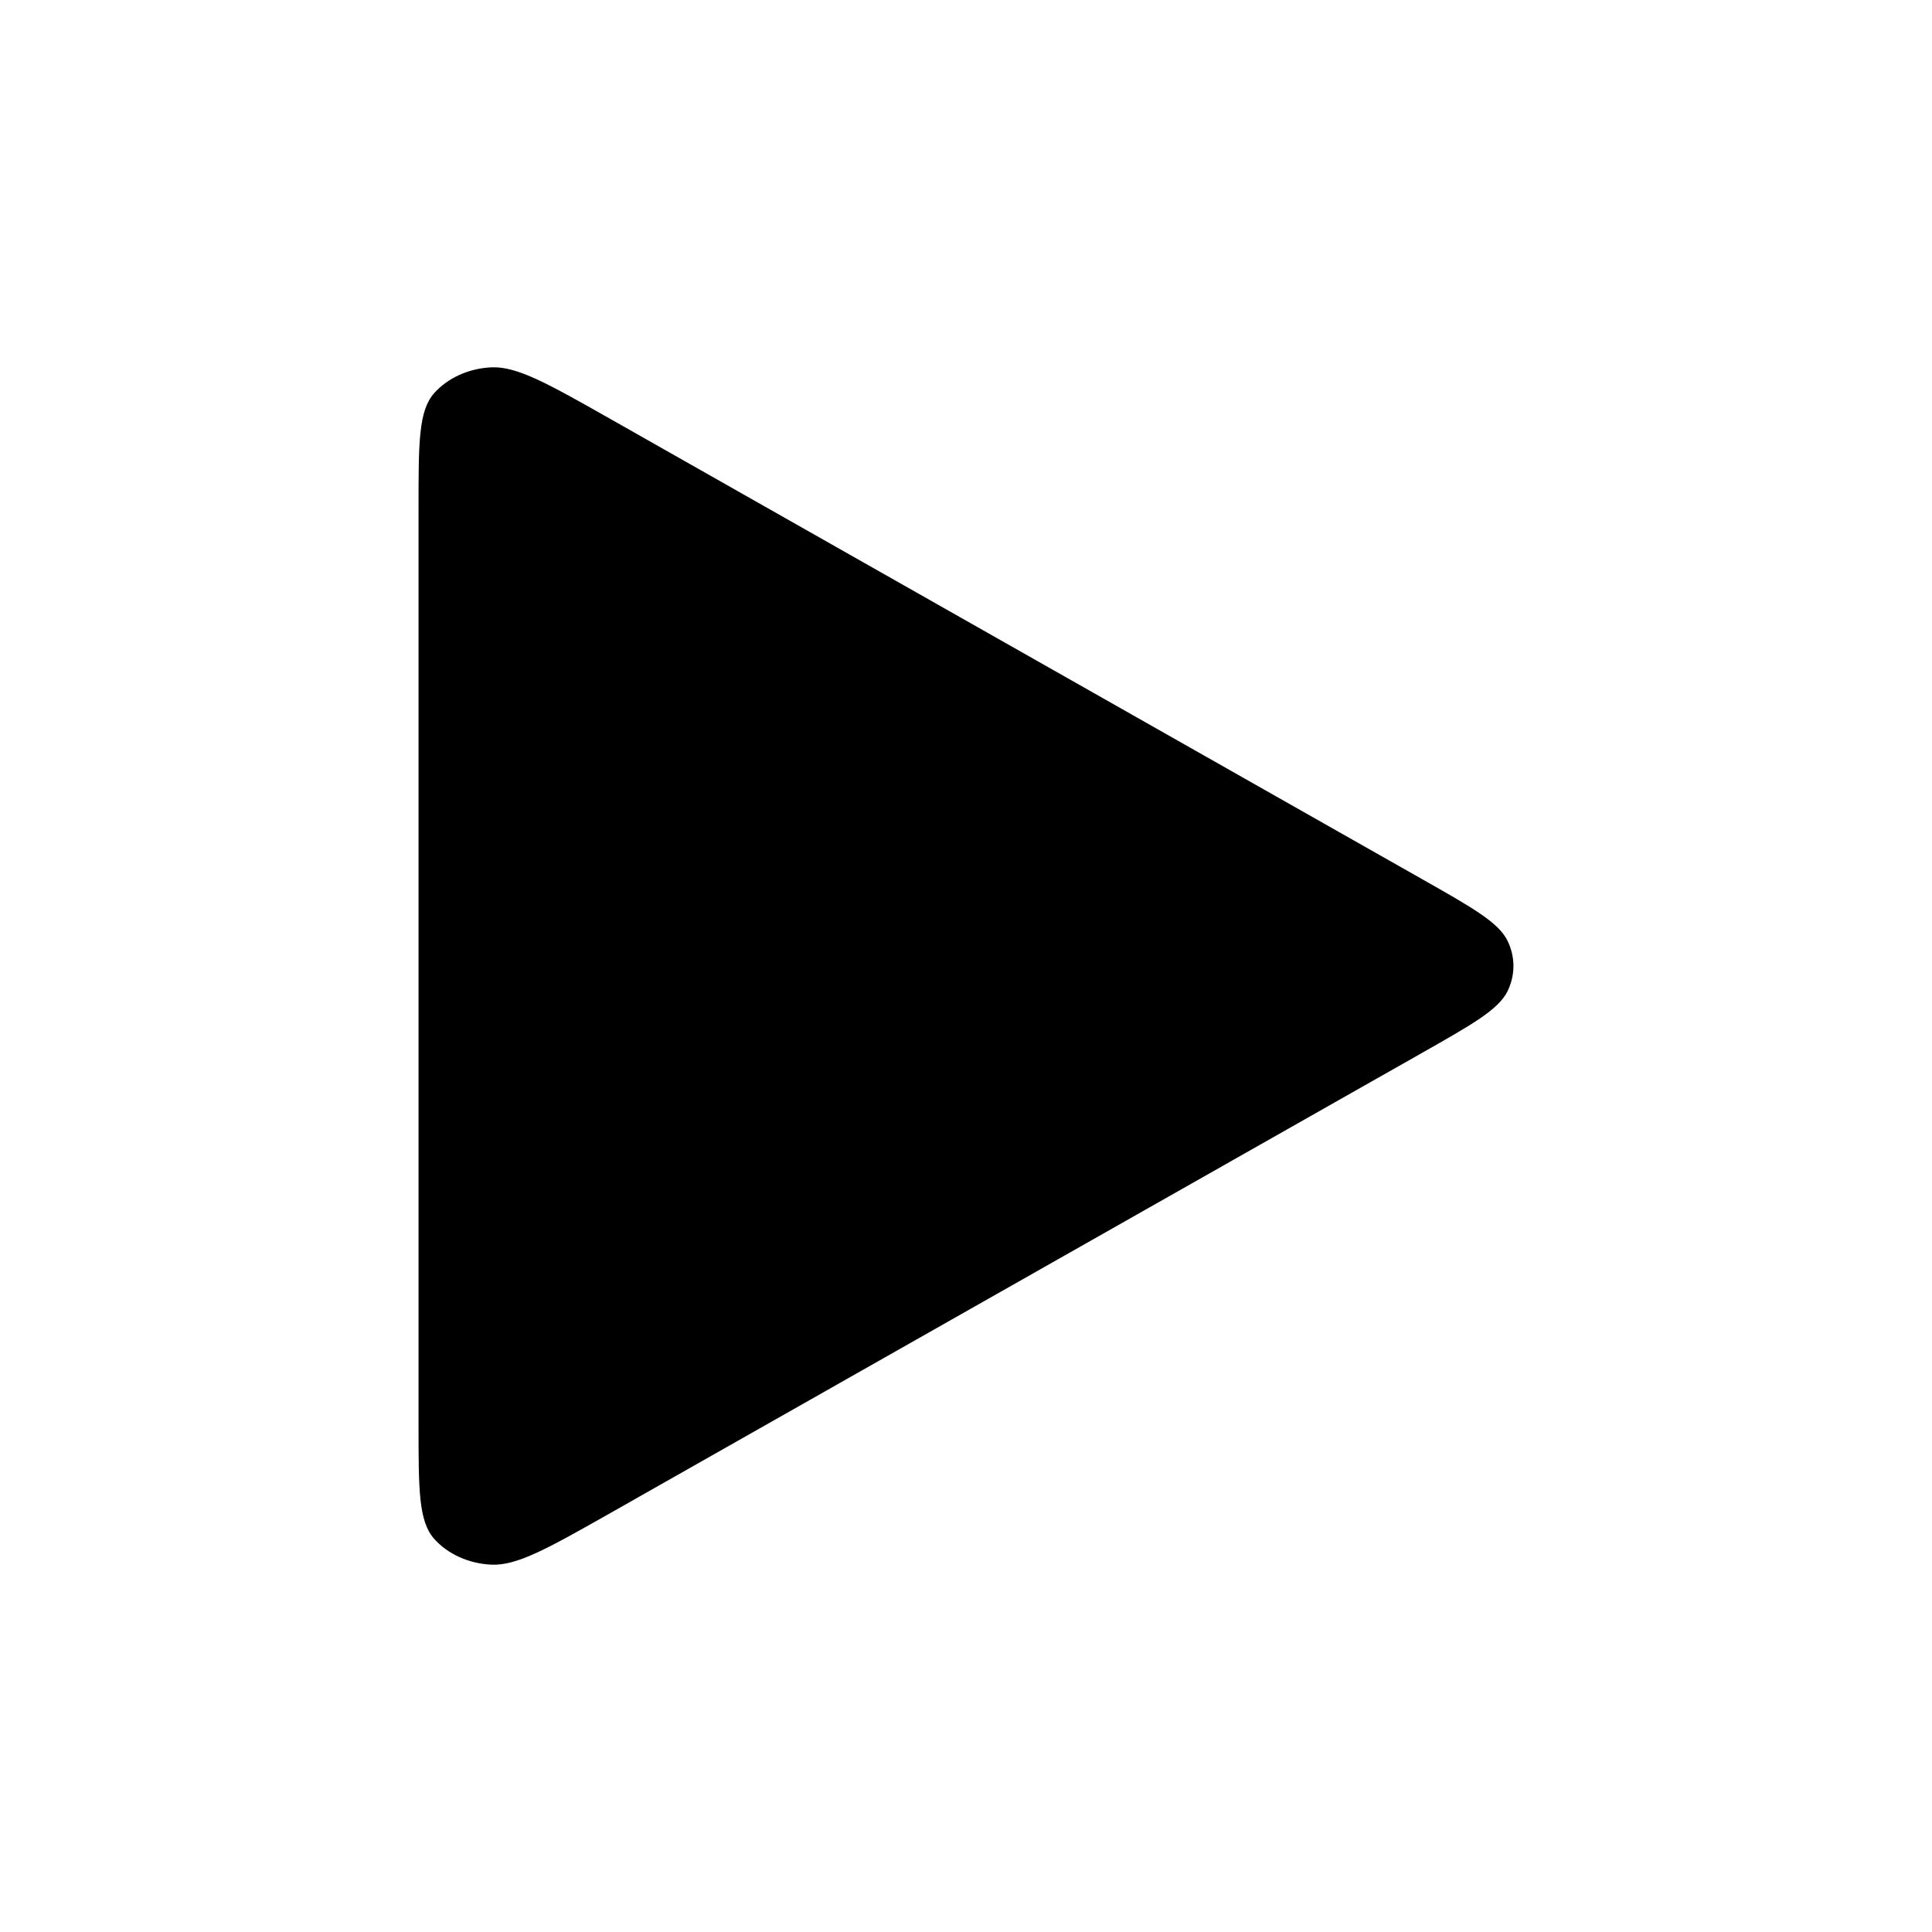
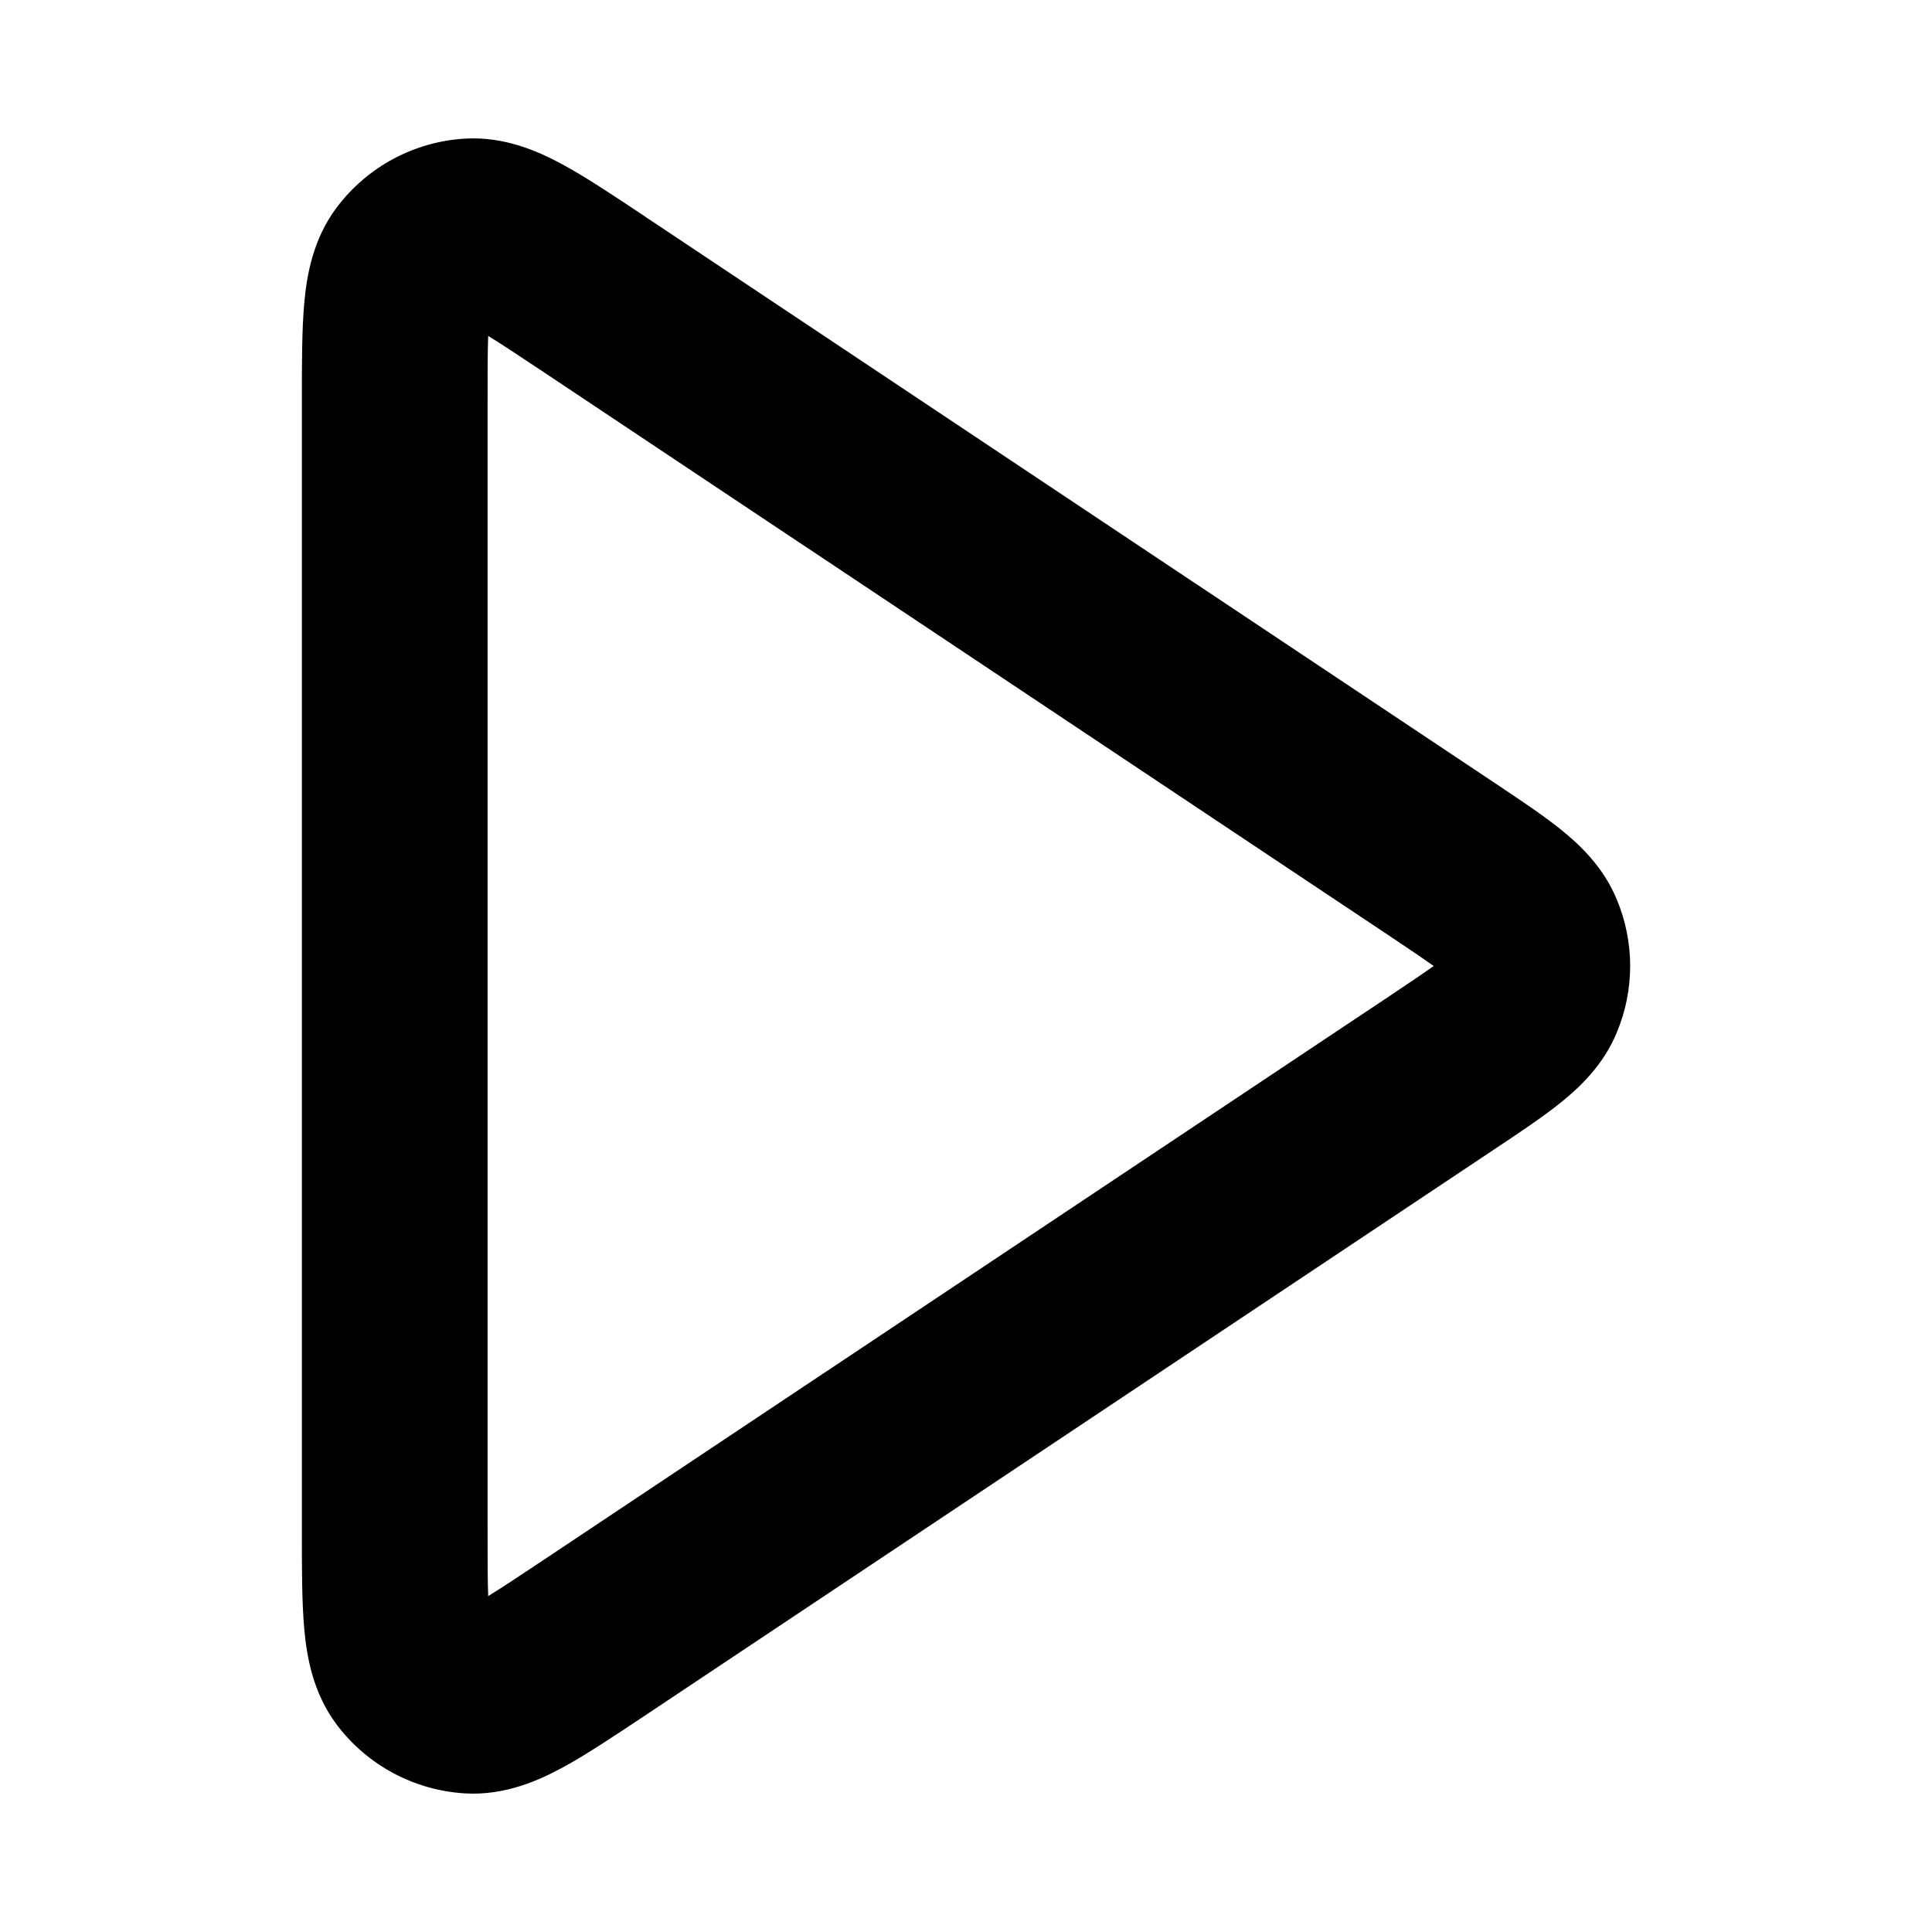
- <svg xmlns="http://www.w3.org/2000/svg" width="22" height="22" viewBox="0 0 22 22">
-   <path d="M4.766 5.765C4.766 5.04 4.766 4.677 4.944 4.477C5.099 4.303 5.336 4.196 5.592 4.183C5.886 4.168 6.241 4.369 6.951 4.771L16.185 10.006C16.771 10.338 17.065 10.504 17.167 10.714C17.256 10.897 17.256 11.103 17.167 11.286C17.065 11.495 16.771 11.662 16.185 11.994L6.951 17.229C6.241 17.631 5.886 17.832 5.592 17.817C5.336 17.804 5.099 17.697 4.944 17.523C4.766 17.323 4.766 16.96 4.766 16.235V5.765Z" />
+ <svg xmlns="http://www.w3.org/2000/svg" width="16" height="16" viewBox="0 0 16 16">
+   <path fill-rule="evenodd" clip-rule="evenodd" d="M5.327 1.783C5.335 1.789 5.344 1.795 5.353 1.801L12.386 6.489C12.588 6.624 12.78 6.752 12.928 6.871C13.084 6.997 13.278 7.179 13.39 7.45C13.537 7.802 13.537 8.198 13.39 8.55C13.278 8.821 13.084 9.003 12.928 9.129C12.78 9.248 12.588 9.377 12.386 9.511L5.327 14.217C5.08 14.381 4.853 14.533 4.659 14.638C4.465 14.743 4.183 14.872 3.85 14.852C3.431 14.827 3.044 14.62 2.791 14.286C2.589 14.019 2.54 13.713 2.52 13.493C2.5 13.273 2.5 13 2.5 12.704L2.5 3.328C2.5 3.317 2.5 3.306 2.5 3.296C2.5 3 2.5 2.727 2.52 2.507C2.54 2.287 2.589 1.981 2.791 1.715C3.044 1.38 3.431 1.173 3.85 1.148C4.183 1.128 4.465 1.257 4.659 1.362C4.853 1.467 5.08 1.619 5.327 1.783ZM4.043 2.782C4.038 2.912 4.038 3.084 4.038 3.328V12.672C4.038 12.916 4.038 13.088 4.043 13.218C4.154 13.15 4.297 13.055 4.5 12.92L11.509 8.248C11.675 8.137 11.789 8.06 11.873 8C11.789 7.94 11.675 7.863 11.509 7.752L4.5 3.08C4.297 2.945 4.154 2.85 4.043 2.782Z" fill="currentColor" />
</svg>
